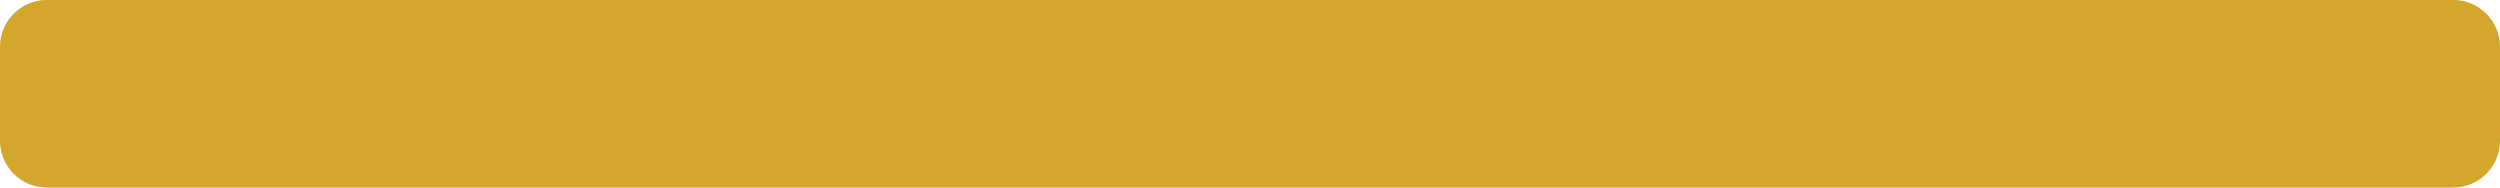
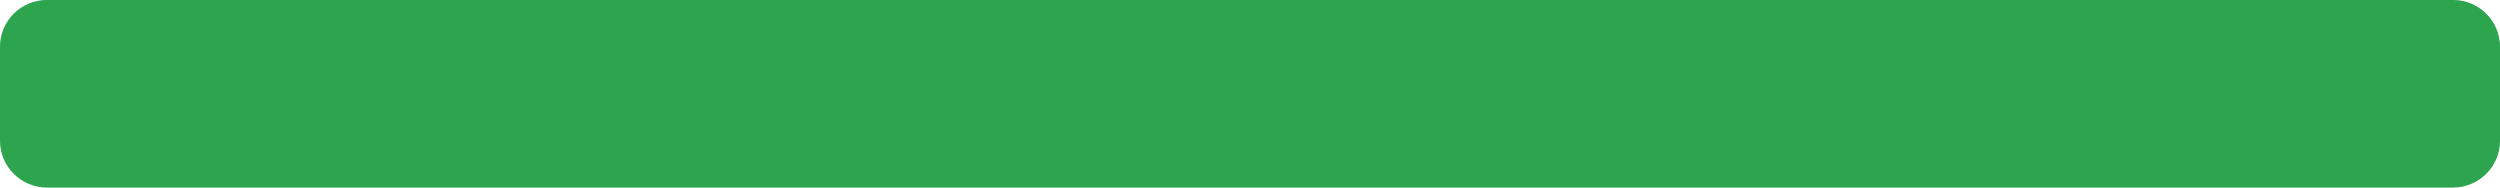
- <svg xmlns="http://www.w3.org/2000/svg" width="160" height="12" viewBox="0 0 160 12" role="img" aria-label="gcp certificate-manager: 5 of 5 variables covered (partial)">
+ <svg xmlns="http://www.w3.org/2000/svg" width="160" height="12" viewBox="0 0 160 12" role="img" aria-label="gcp certificate-manager: 5 of 5 variables covered (ported)">
  <clipPath id="r">
    <rect width="160" height="12" rx="3" />
  </clipPath>
  <g clip-path="url(#r)">
    <rect width="160" height="12" fill="#8c959f" fill-opacity="0.25" />
-     <rect width="160" height="12" fill="#d4a72c" />
+     <rect width="160" height="12" fill="#2da44e" />
  </g>
</svg>
